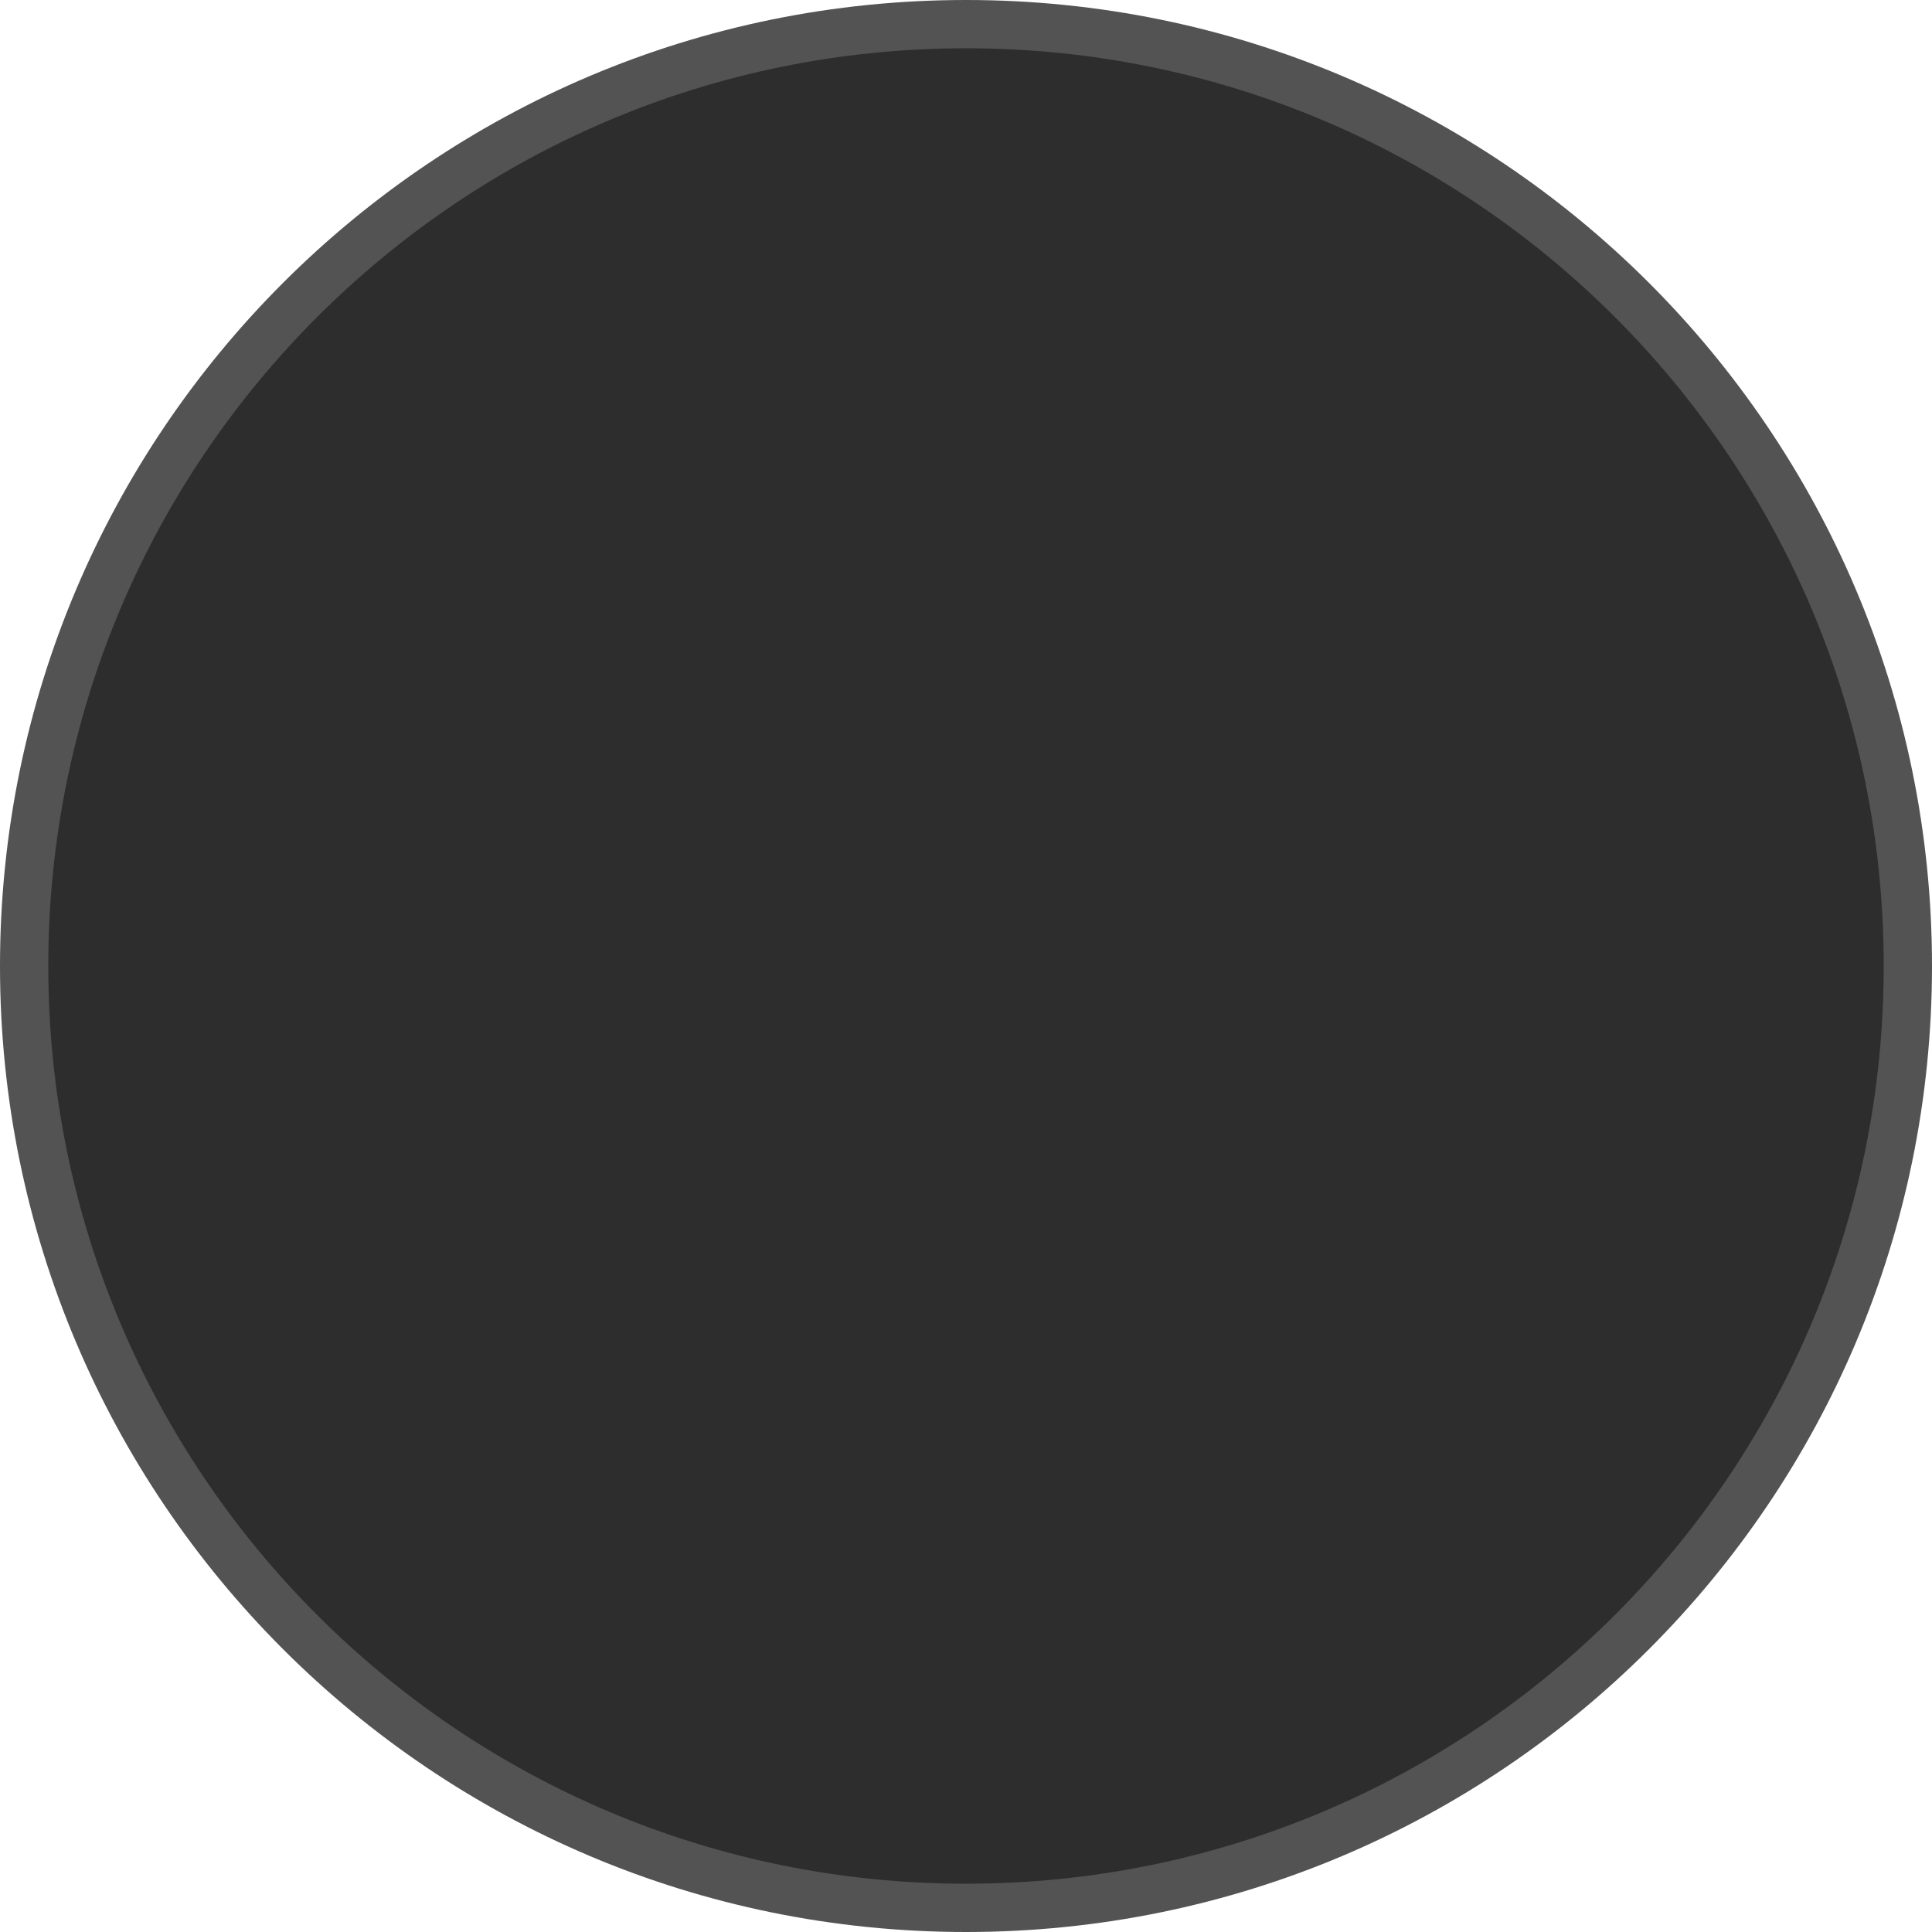
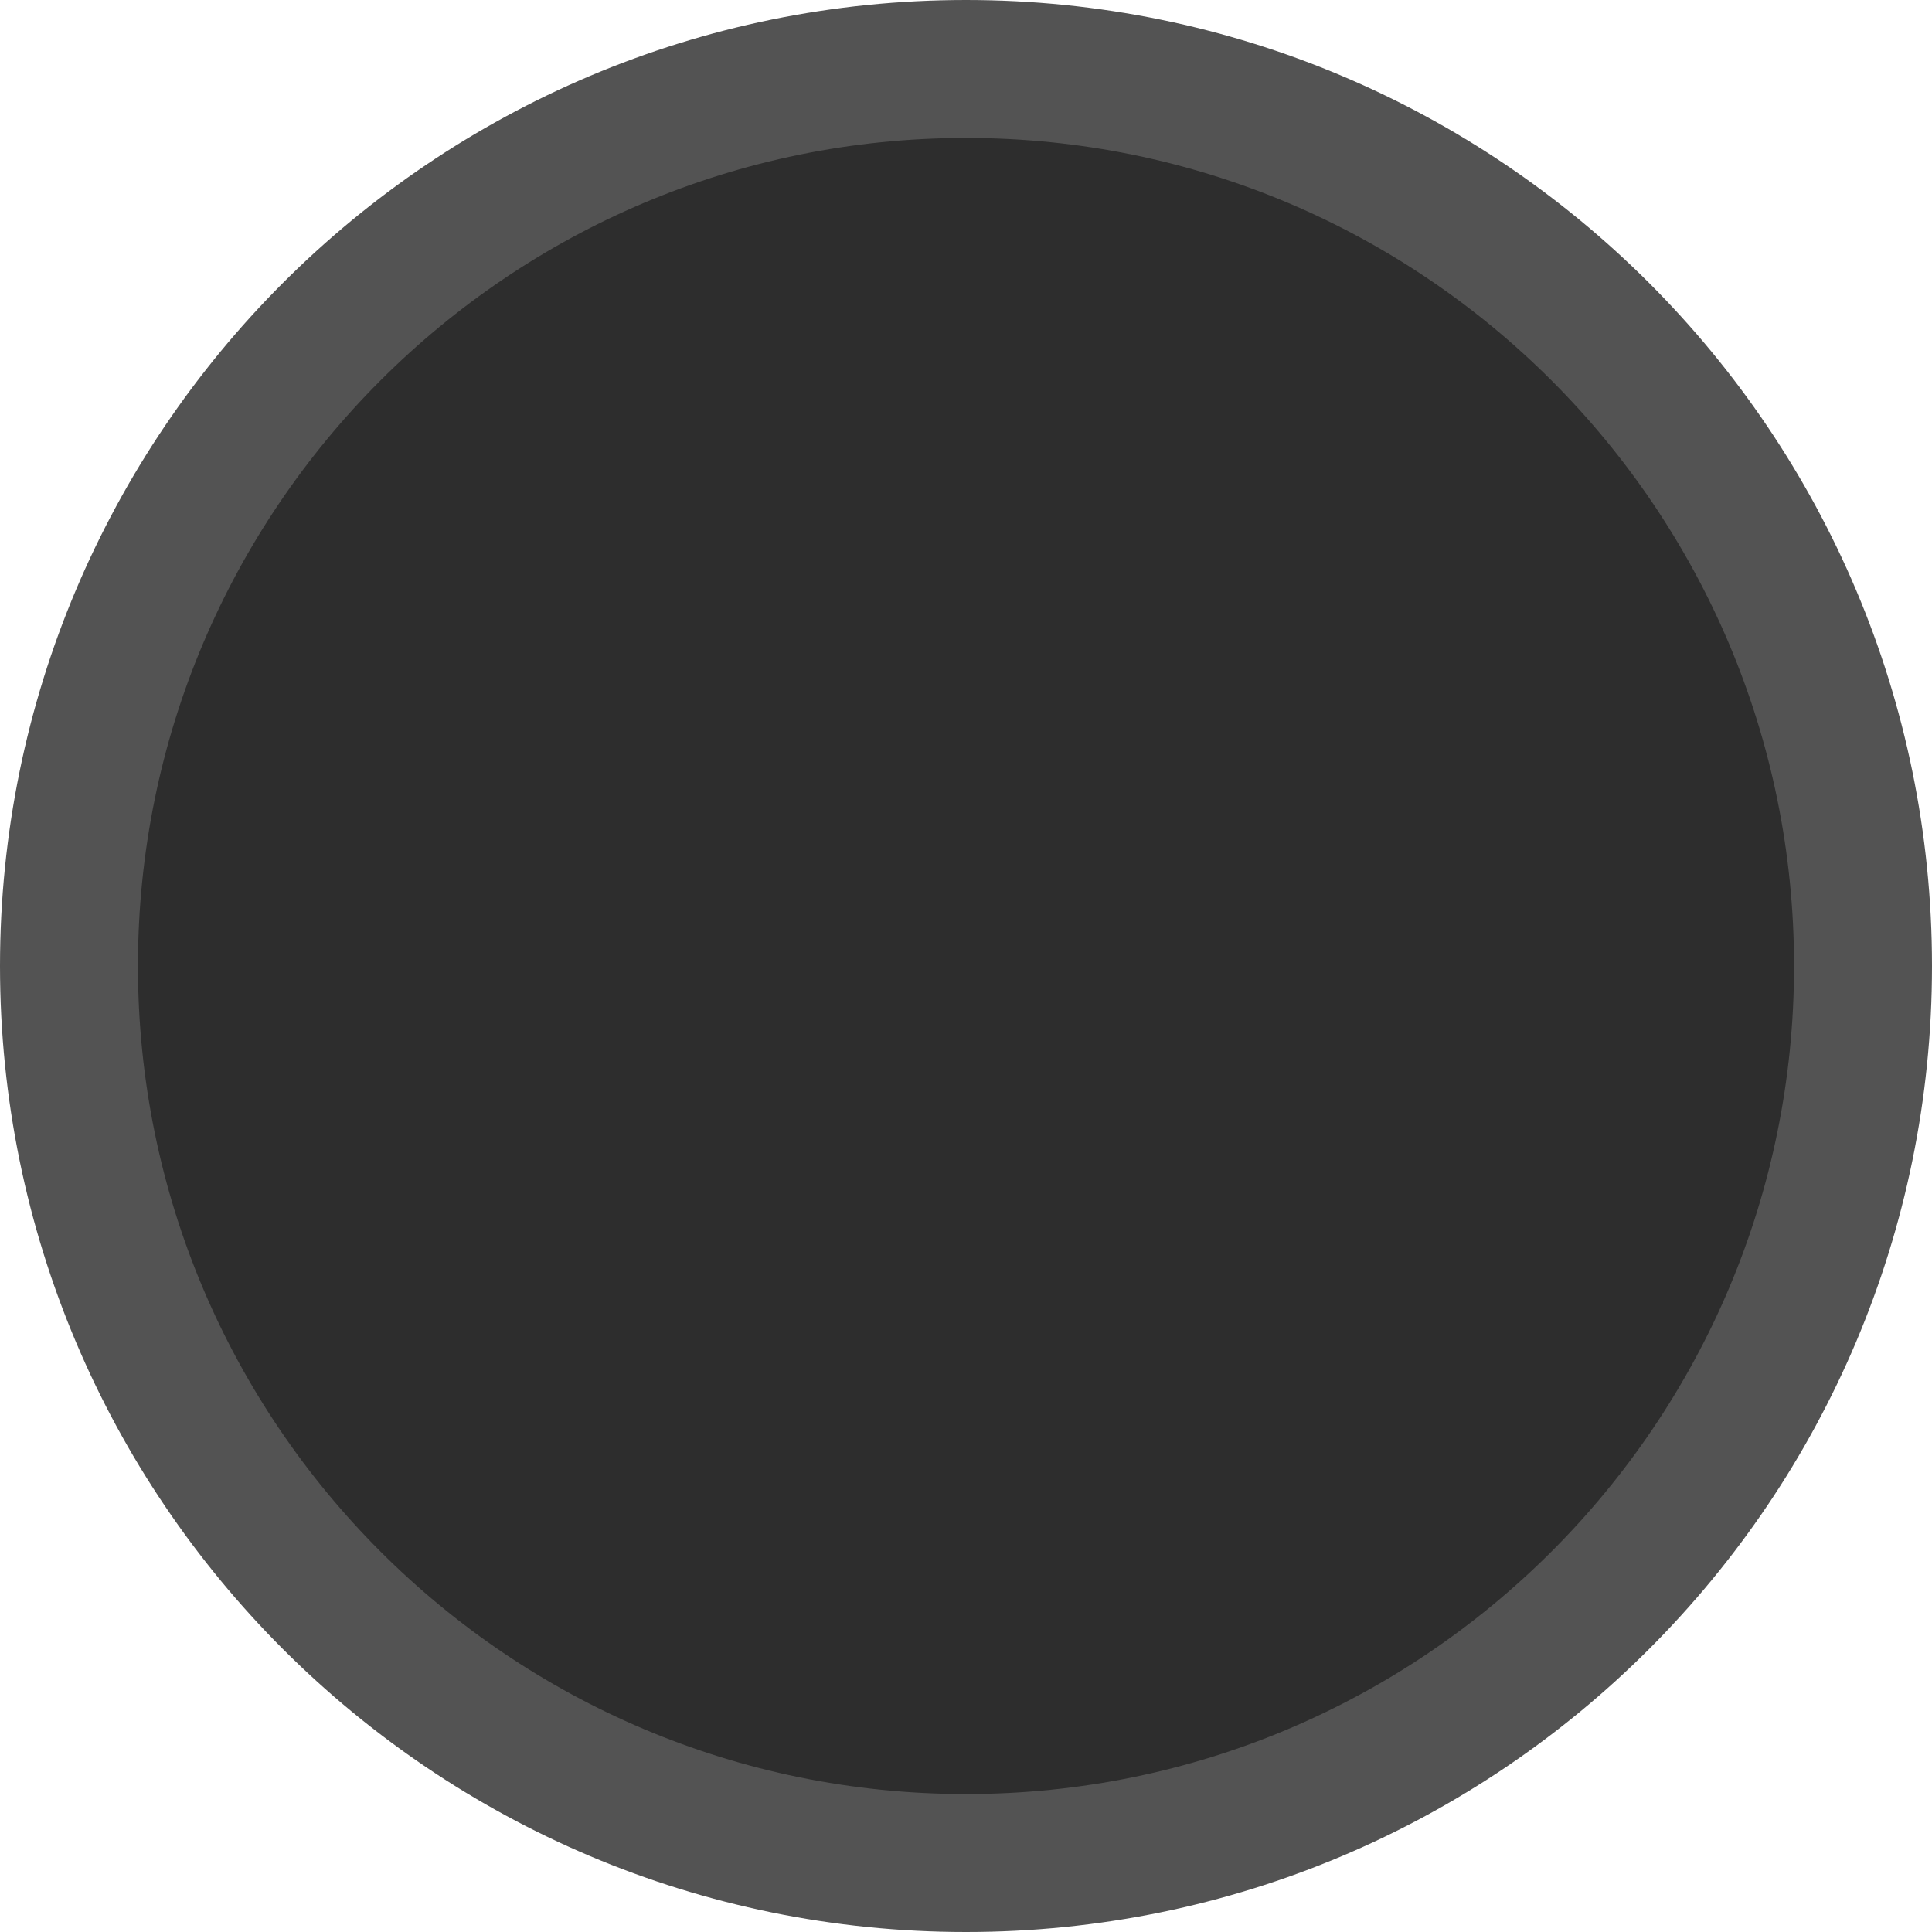
- <svg xmlns="http://www.w3.org/2000/svg" preserveAspectRatio="none" overflow="visible" style="display: block;" width="28.01" height="28.01" viewBox="0 0 28.01 28.01" fill="none">
-   <path id="Ellipse 1" d="M27.66 14.005C27.66 21.547 21.547 27.66 14.005 27.66C6.464 27.66 0.35 21.547 0.35 14.005C0.35 6.464 6.464 0.35 14.005 0.35C21.547 0.35 27.66 6.464 27.66 14.005Z" fill="#2D2D2D" stroke-width="0.7" stroke="#535353" />
+ <svg xmlns="http://www.w3.org/2000/svg" preserveAspectRatio="none" overflow="visible" style="display: block;" width="30" height="30" viewBox="0 0 30 30" fill="none">
+   <path id="Ellipse 1" d="M28.929 15C28.929 22.693 22.693 28.929 15 28.929C7.307 28.929 1.071 22.693 1.071 15C1.071 7.307 7.307 1.071 15 1.071C22.693 1.071 28.929 7.307 28.929 15Z" fill="#2D2D2D" stroke-width="2.142" stroke="#535353" />
</svg>
